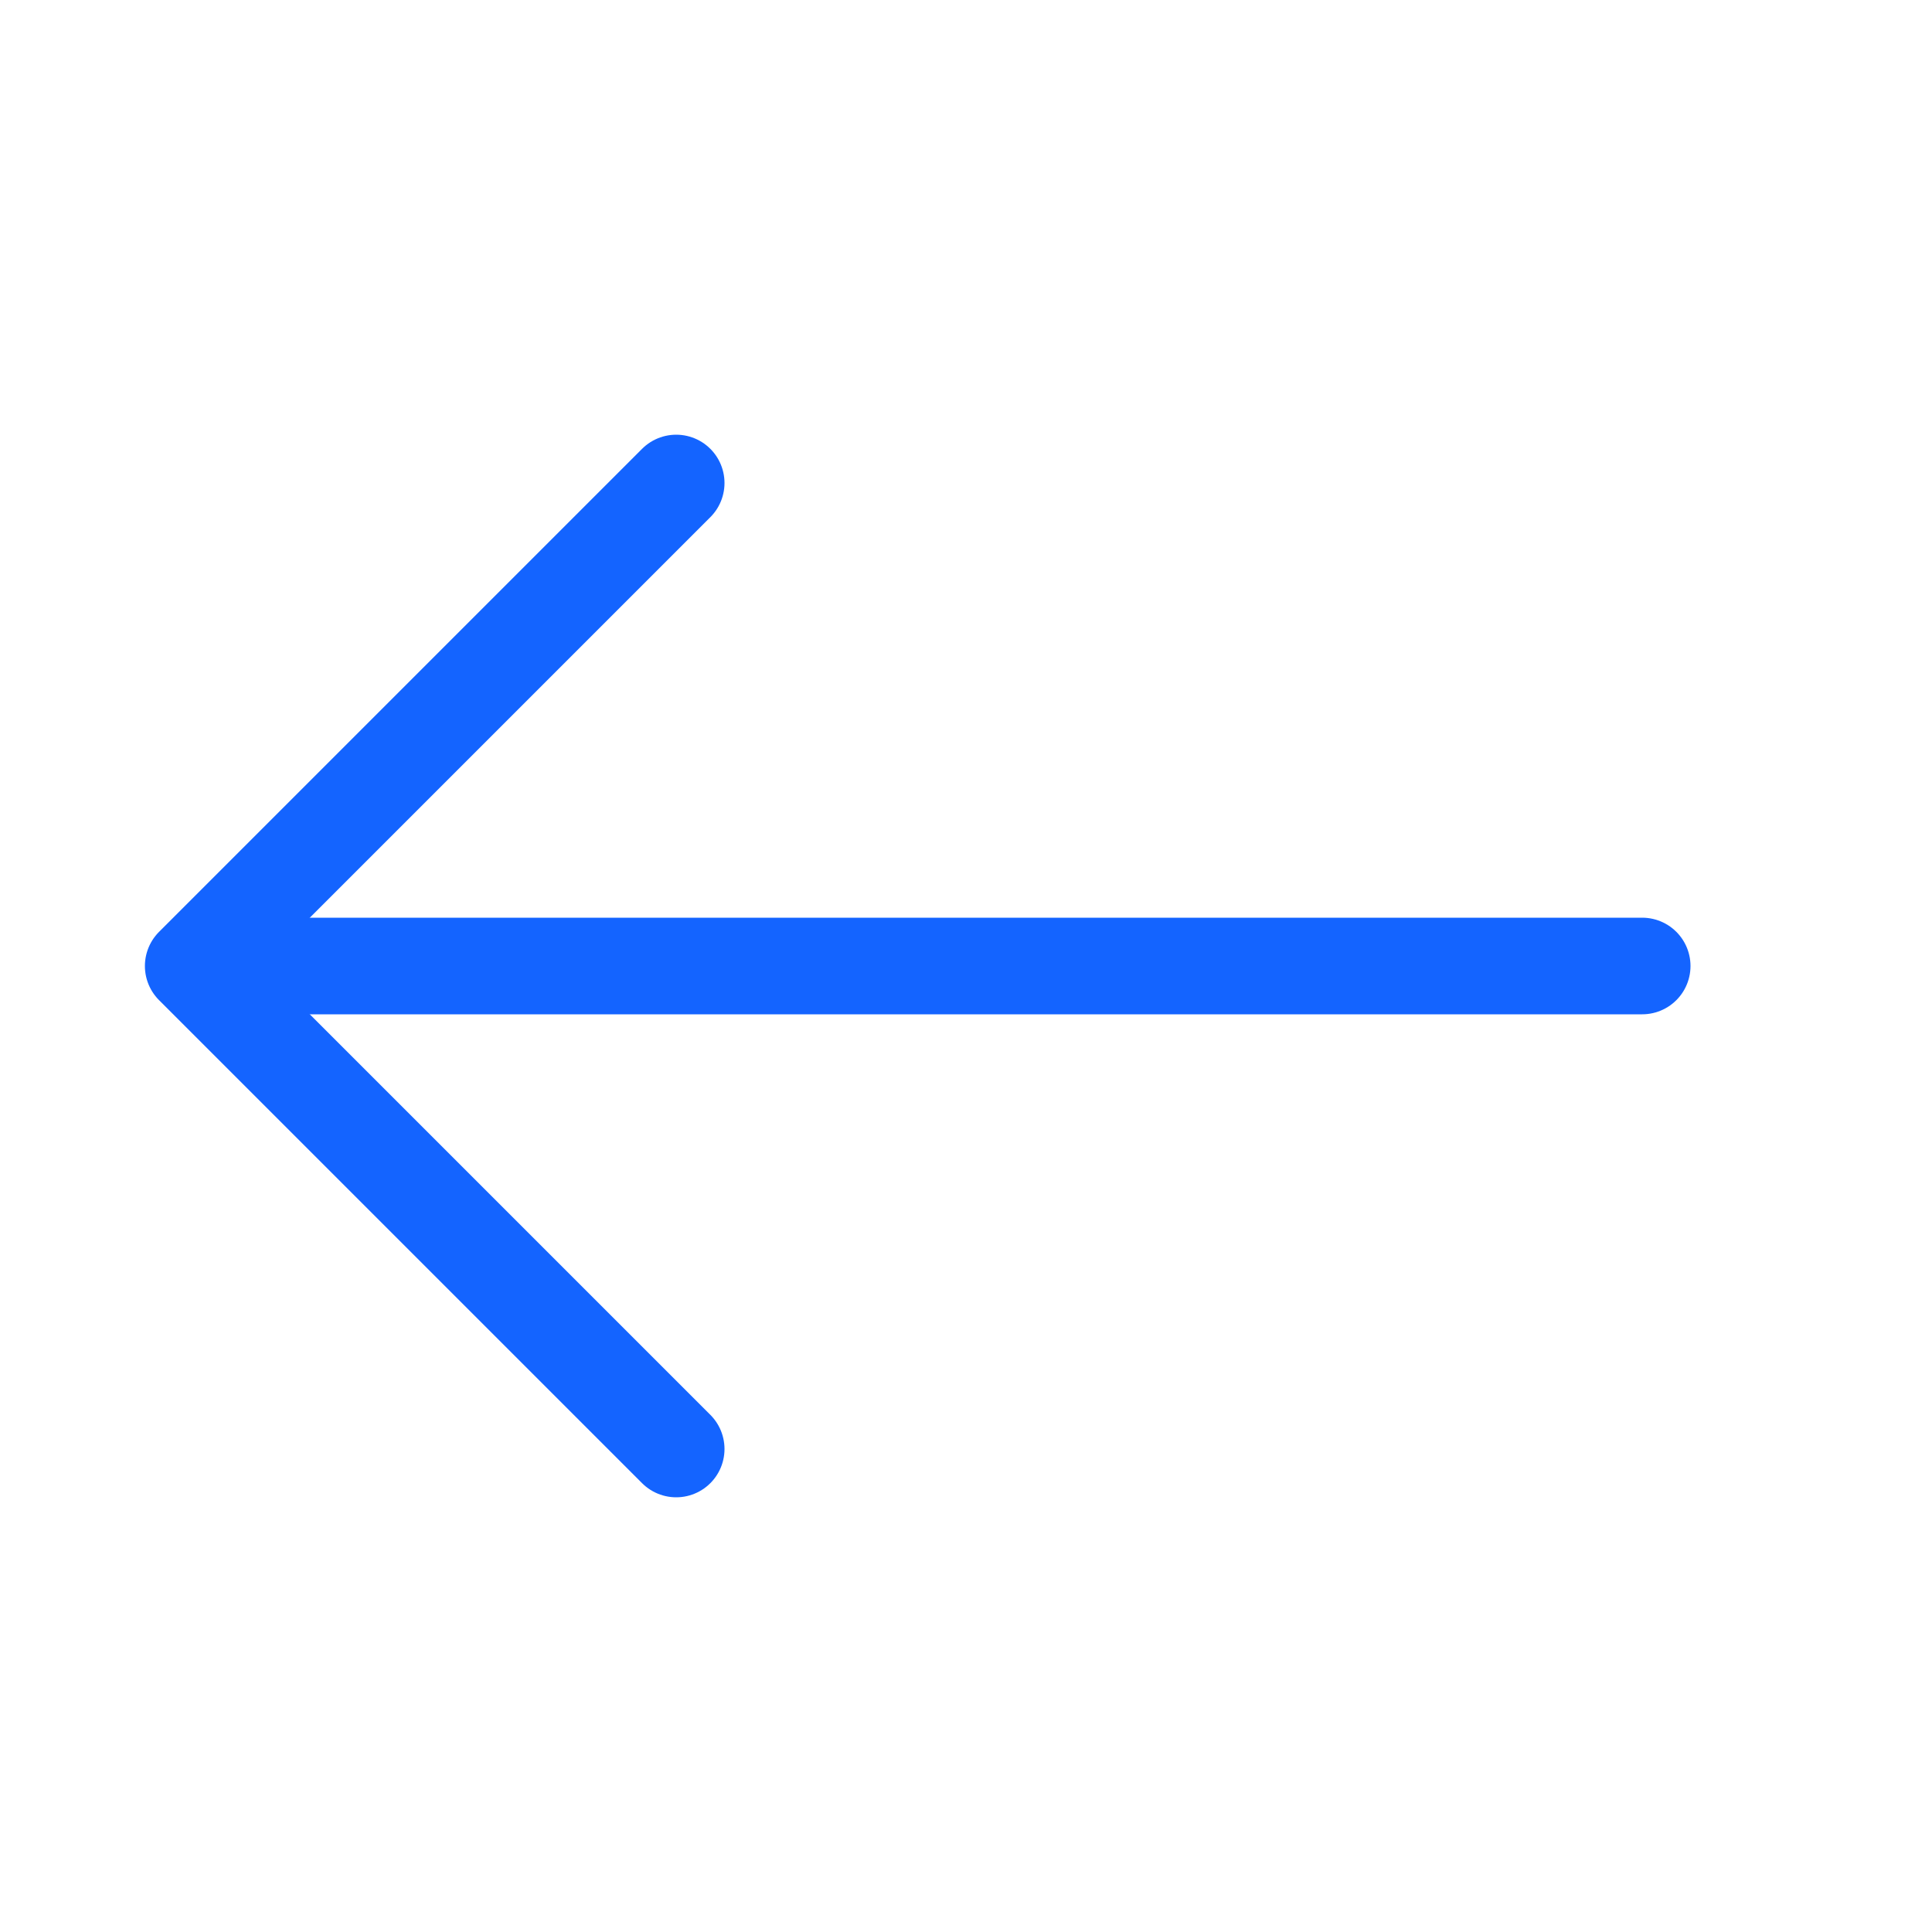
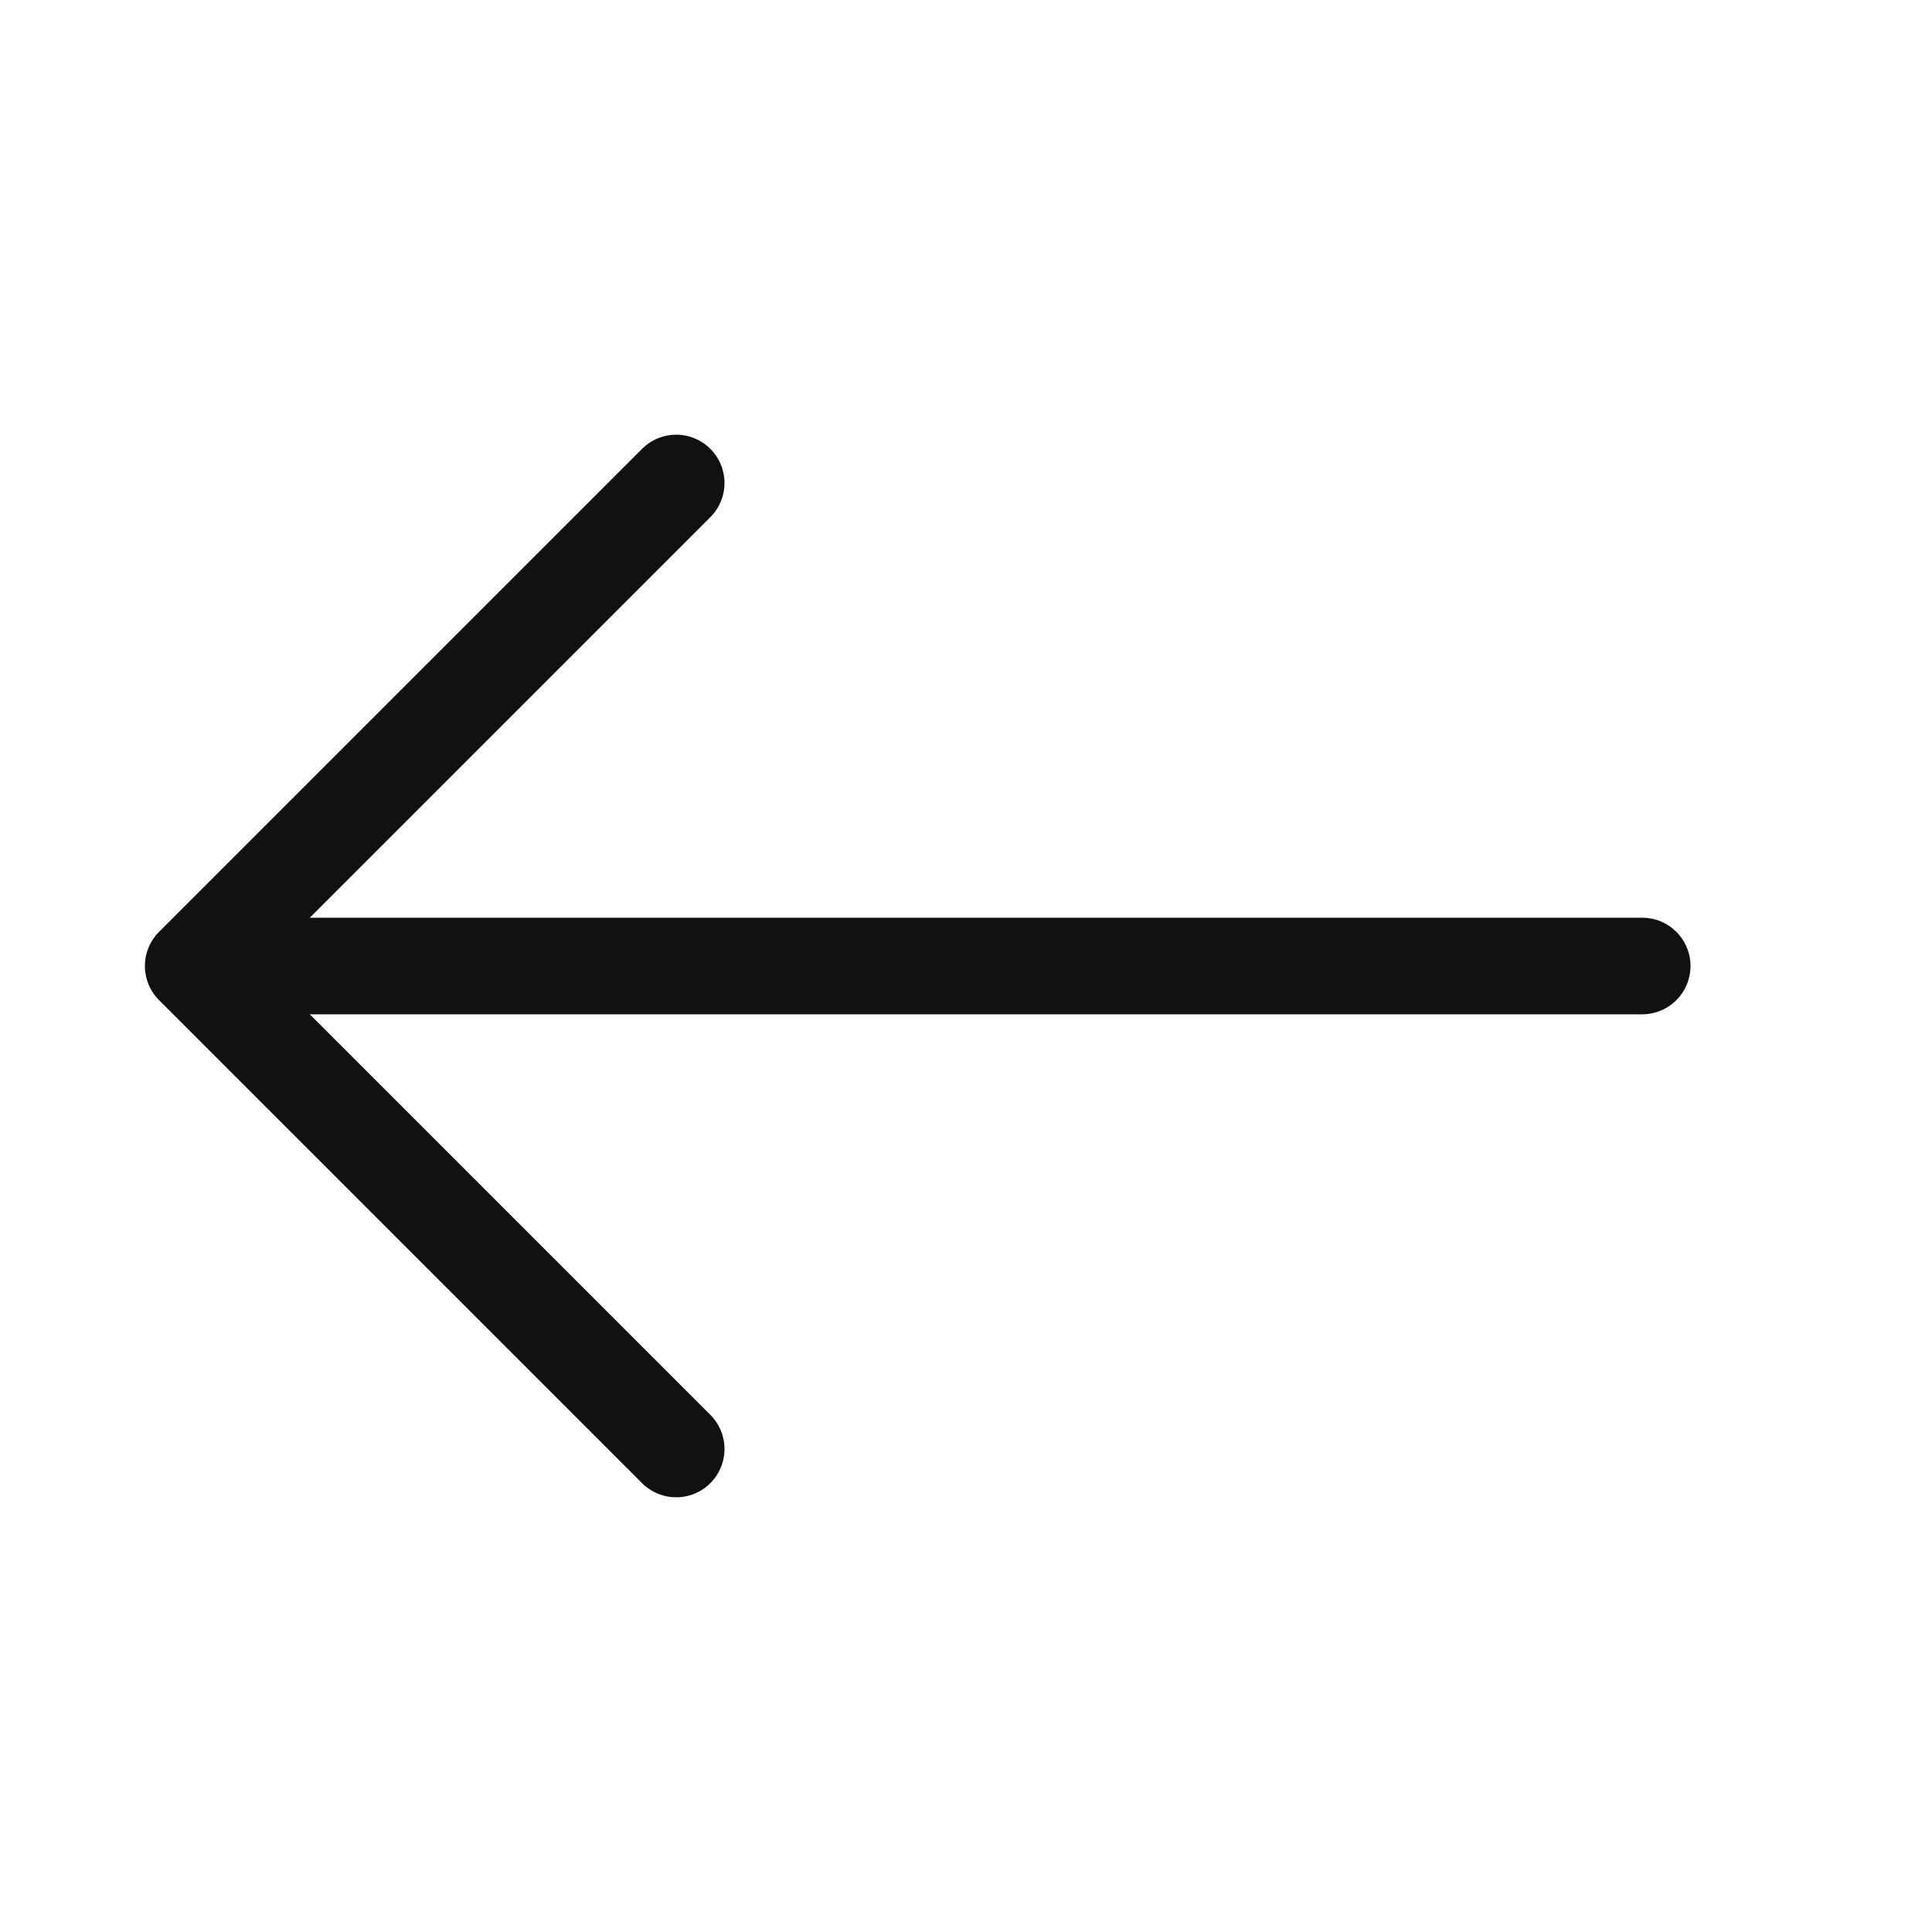
- <svg xmlns="http://www.w3.org/2000/svg" focusable="false" preserveAspectRatio="xMidYMid meet" width="20" height="20" viewBox="0 0 20 20" fill="none" stroke="rgb(20,100,255)" stroke-linecap="round" aria-hidden="true">
+ <svg xmlns="http://www.w3.org/2000/svg" focusable="false" preserveAspectRatio="xMidYMid meet" width="20" height="20" viewBox="0 0 20 20" fill="none" stroke="#111111" stroke-linecap="round" aria-hidden="true">
  <path d="M 3 10 L 17 10" />
  <path d="M 7 5 L 2 10 L 7 15" stroke-linejoin="round" />
</svg>
